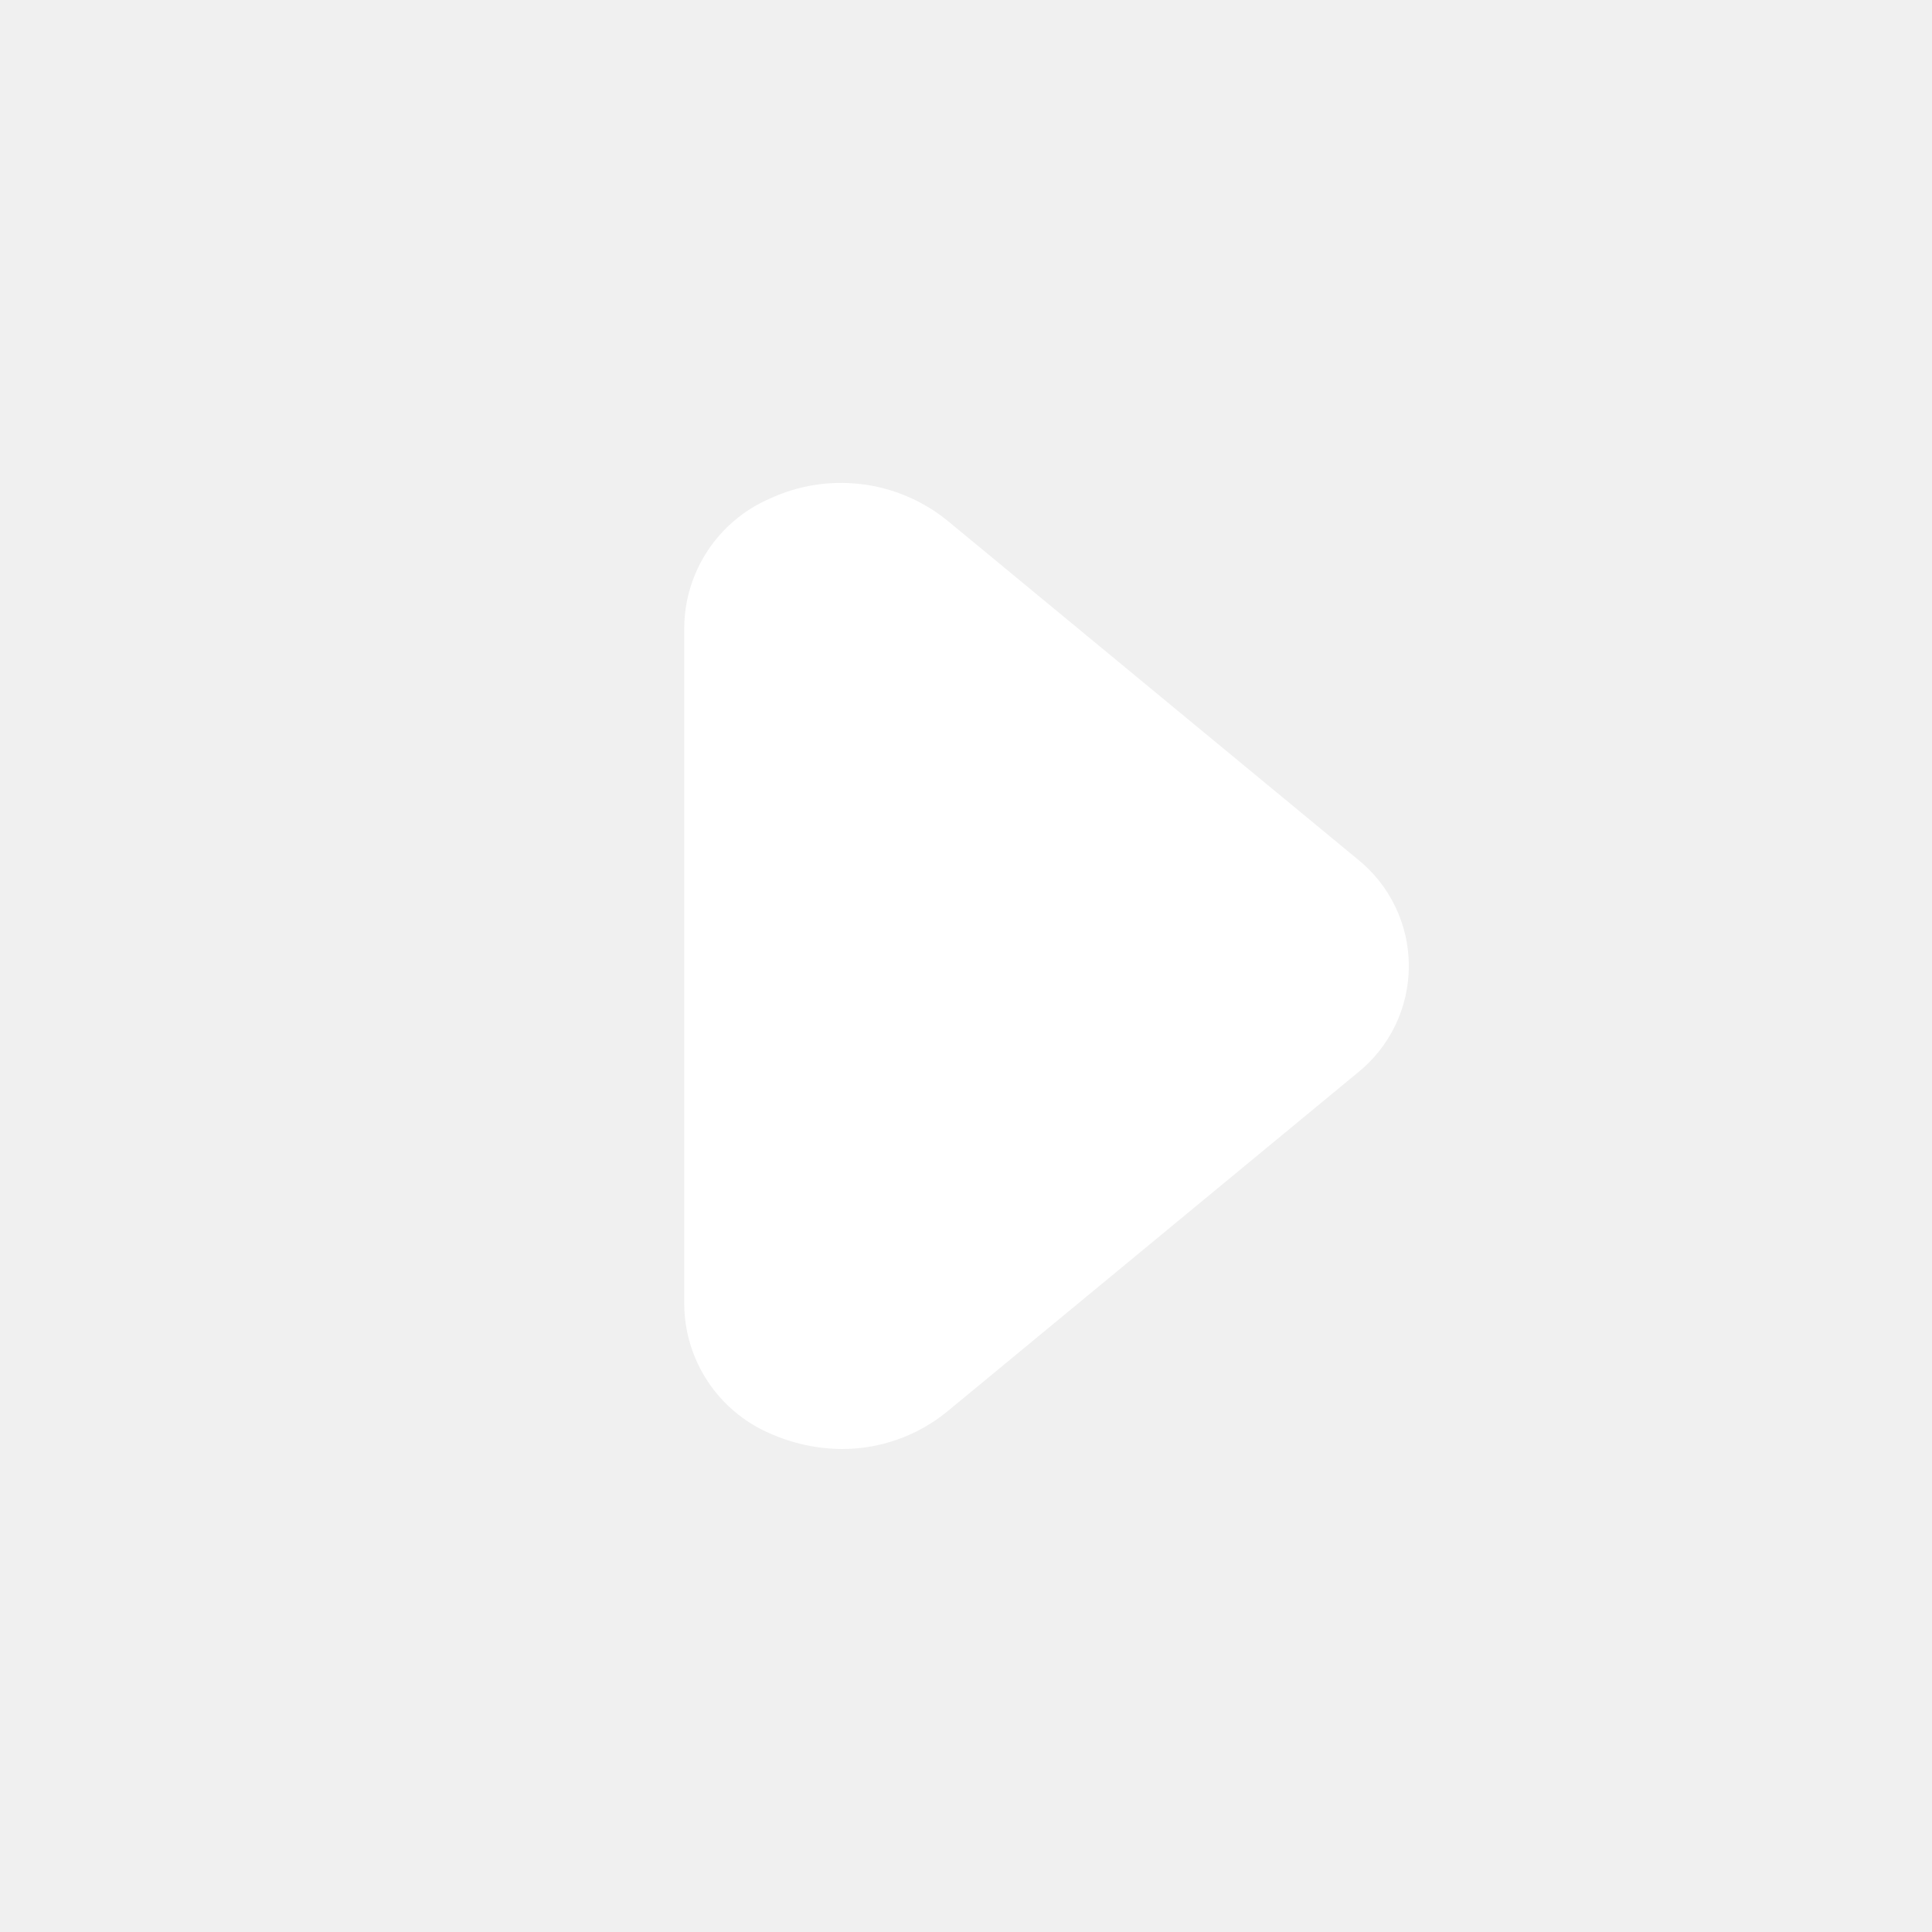
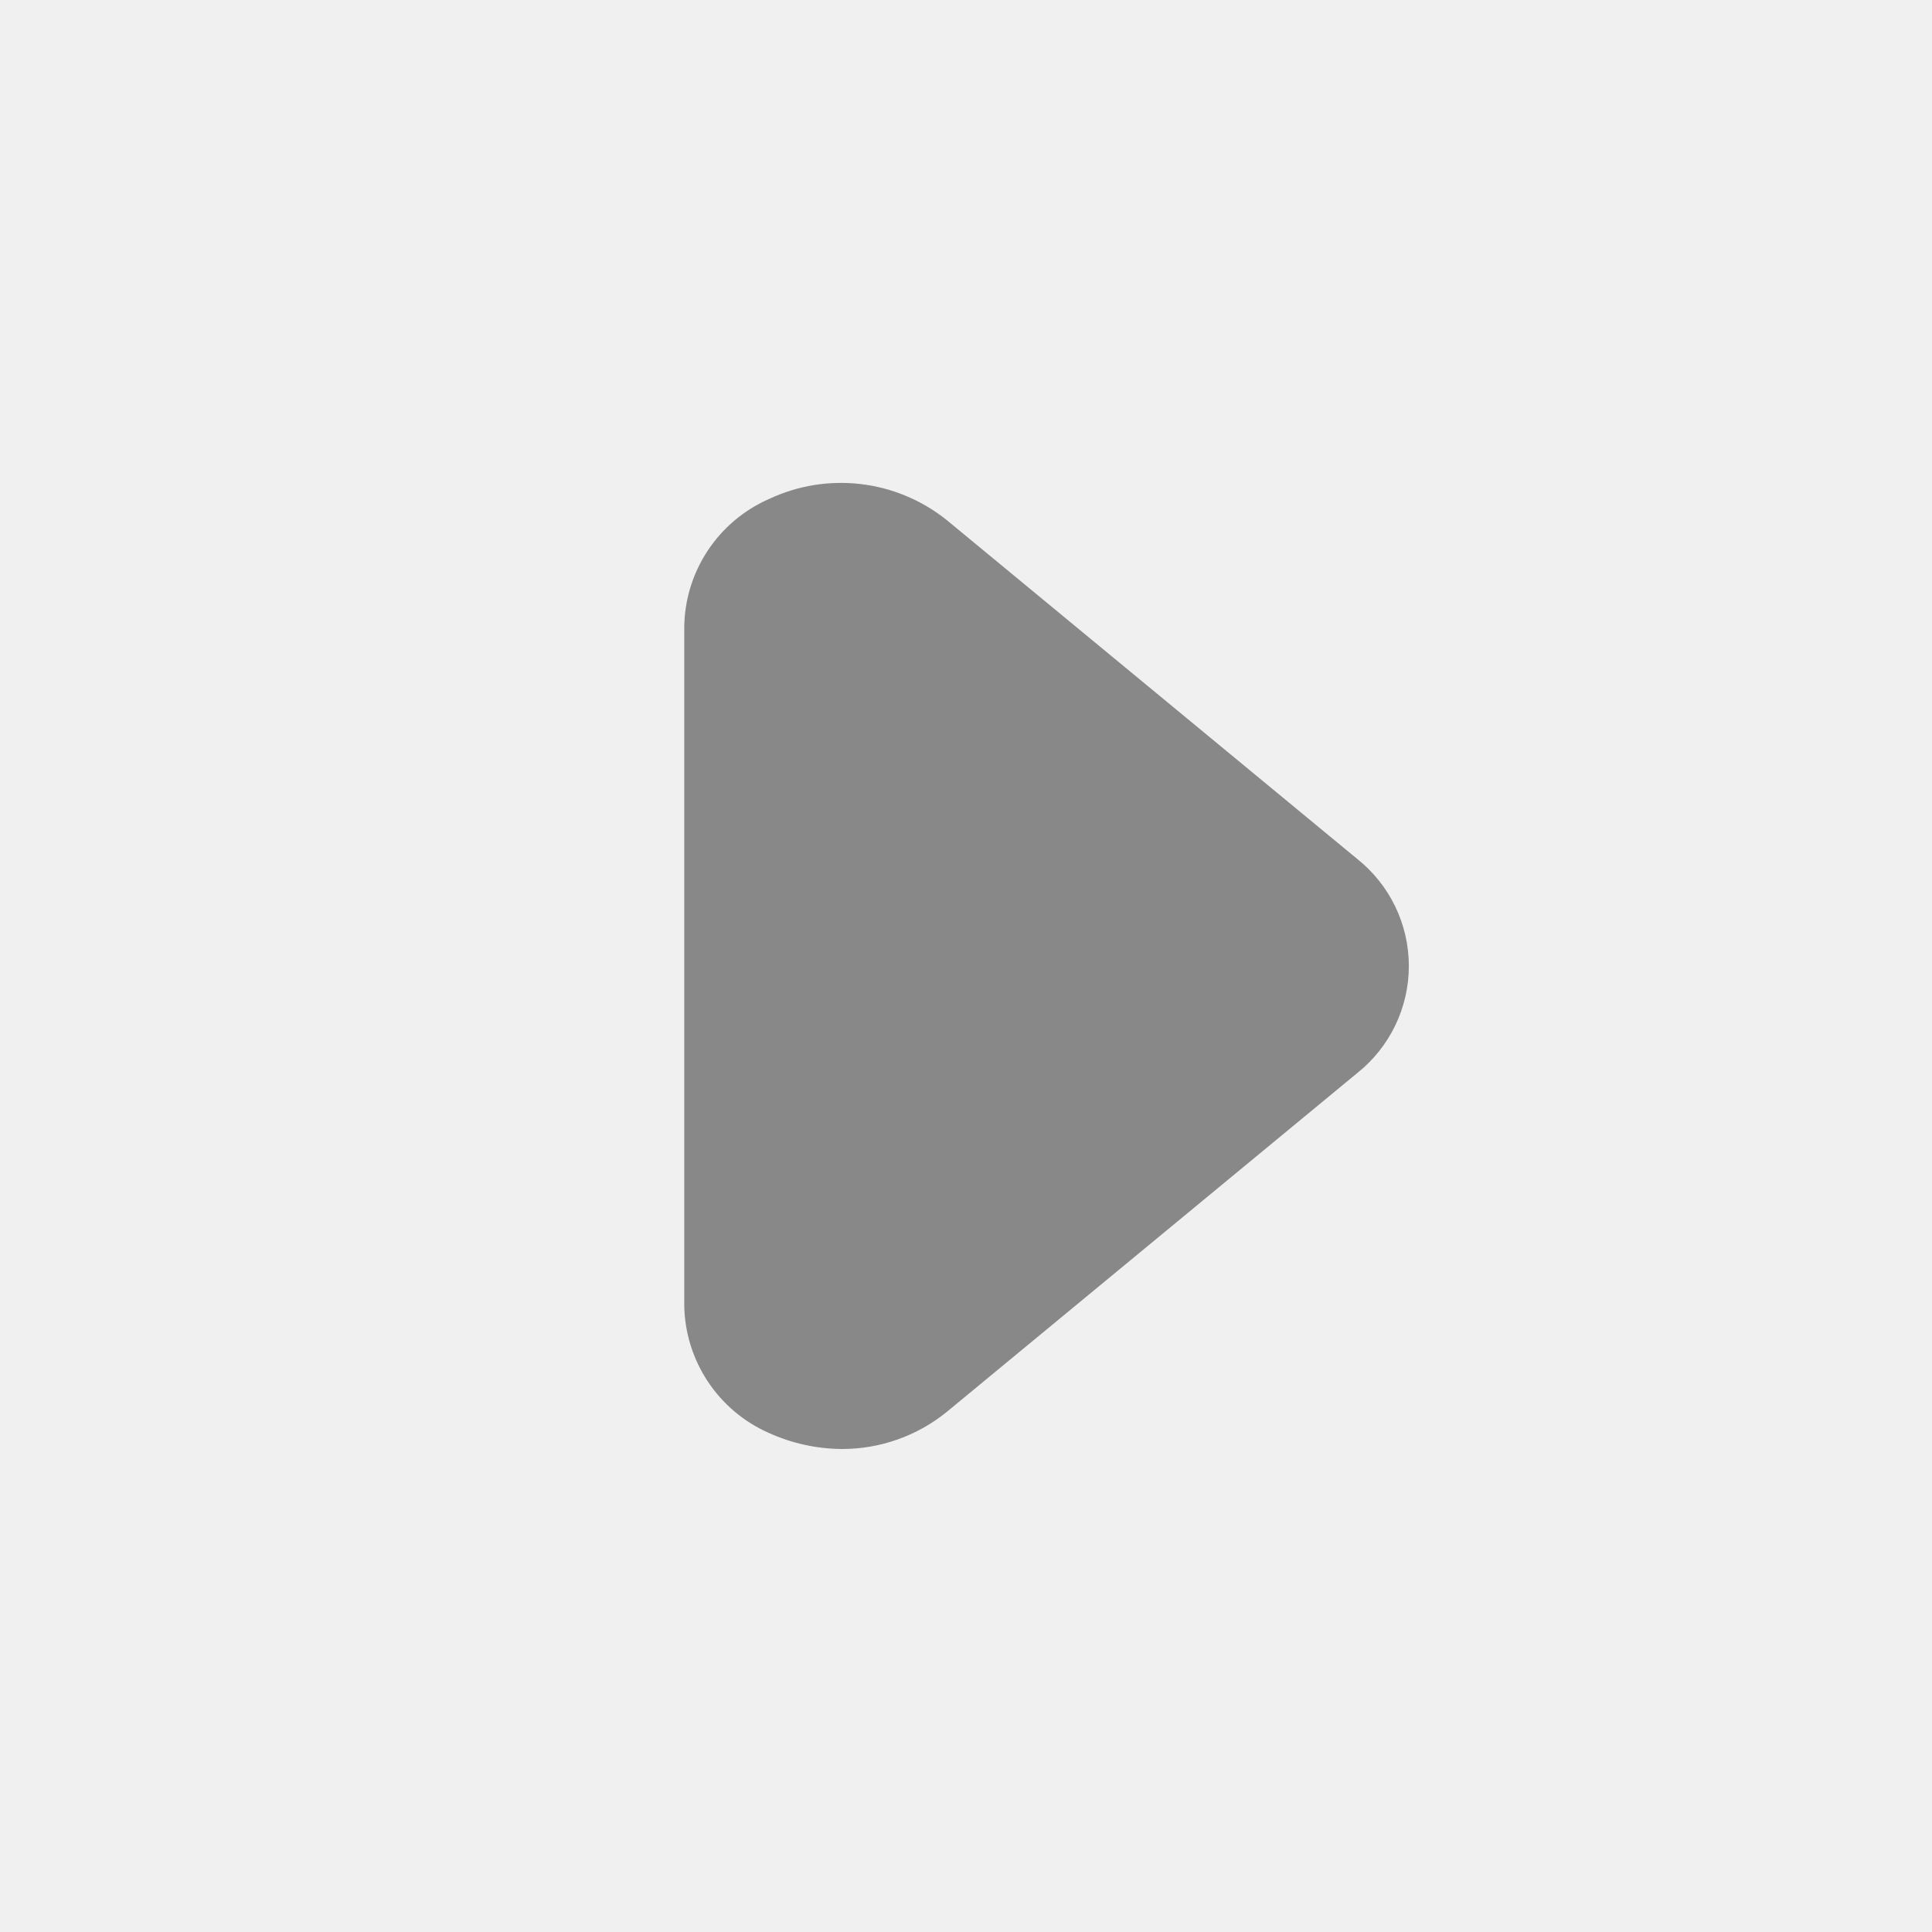
<svg xmlns="http://www.w3.org/2000/svg" width="24px" height="24px" viewBox="0 0 24 24">
  <g data-name="Layer 2">
    <g data-name="arrow-right">
      <rect width="24" height="24" transform="rotate(180 12 12)" opacity="0" />
-       <path fill="white" d="M10.46 18a2.23 2.23 0 0 1-.91-.2 1.76 1.76 0 0 1-1.05-1.59V7.79A1.76 1.76 0 0 1 9.55 6.2a2.1 2.1 0 0 1 2.21.26l5.1 4.21a1.7 1.7 0 0 1 0 2.66l-5.1 4.21a2.06 2.06 0 0 1-1.3.46z" />
+       <path fill="#888" d="M10.46 18a2.23 2.23 0 0 1-.91-.2 1.76 1.76 0 0 1-1.05-1.59V7.79A1.76 1.76 0 0 1 9.55 6.2a2.1 2.1 0 0 1 2.21.26l5.1 4.21a1.7 1.7 0 0 1 0 2.66l-5.1 4.21a2.06 2.06 0 0 1-1.3.46z" />
    </g>
  </g>
</svg>
